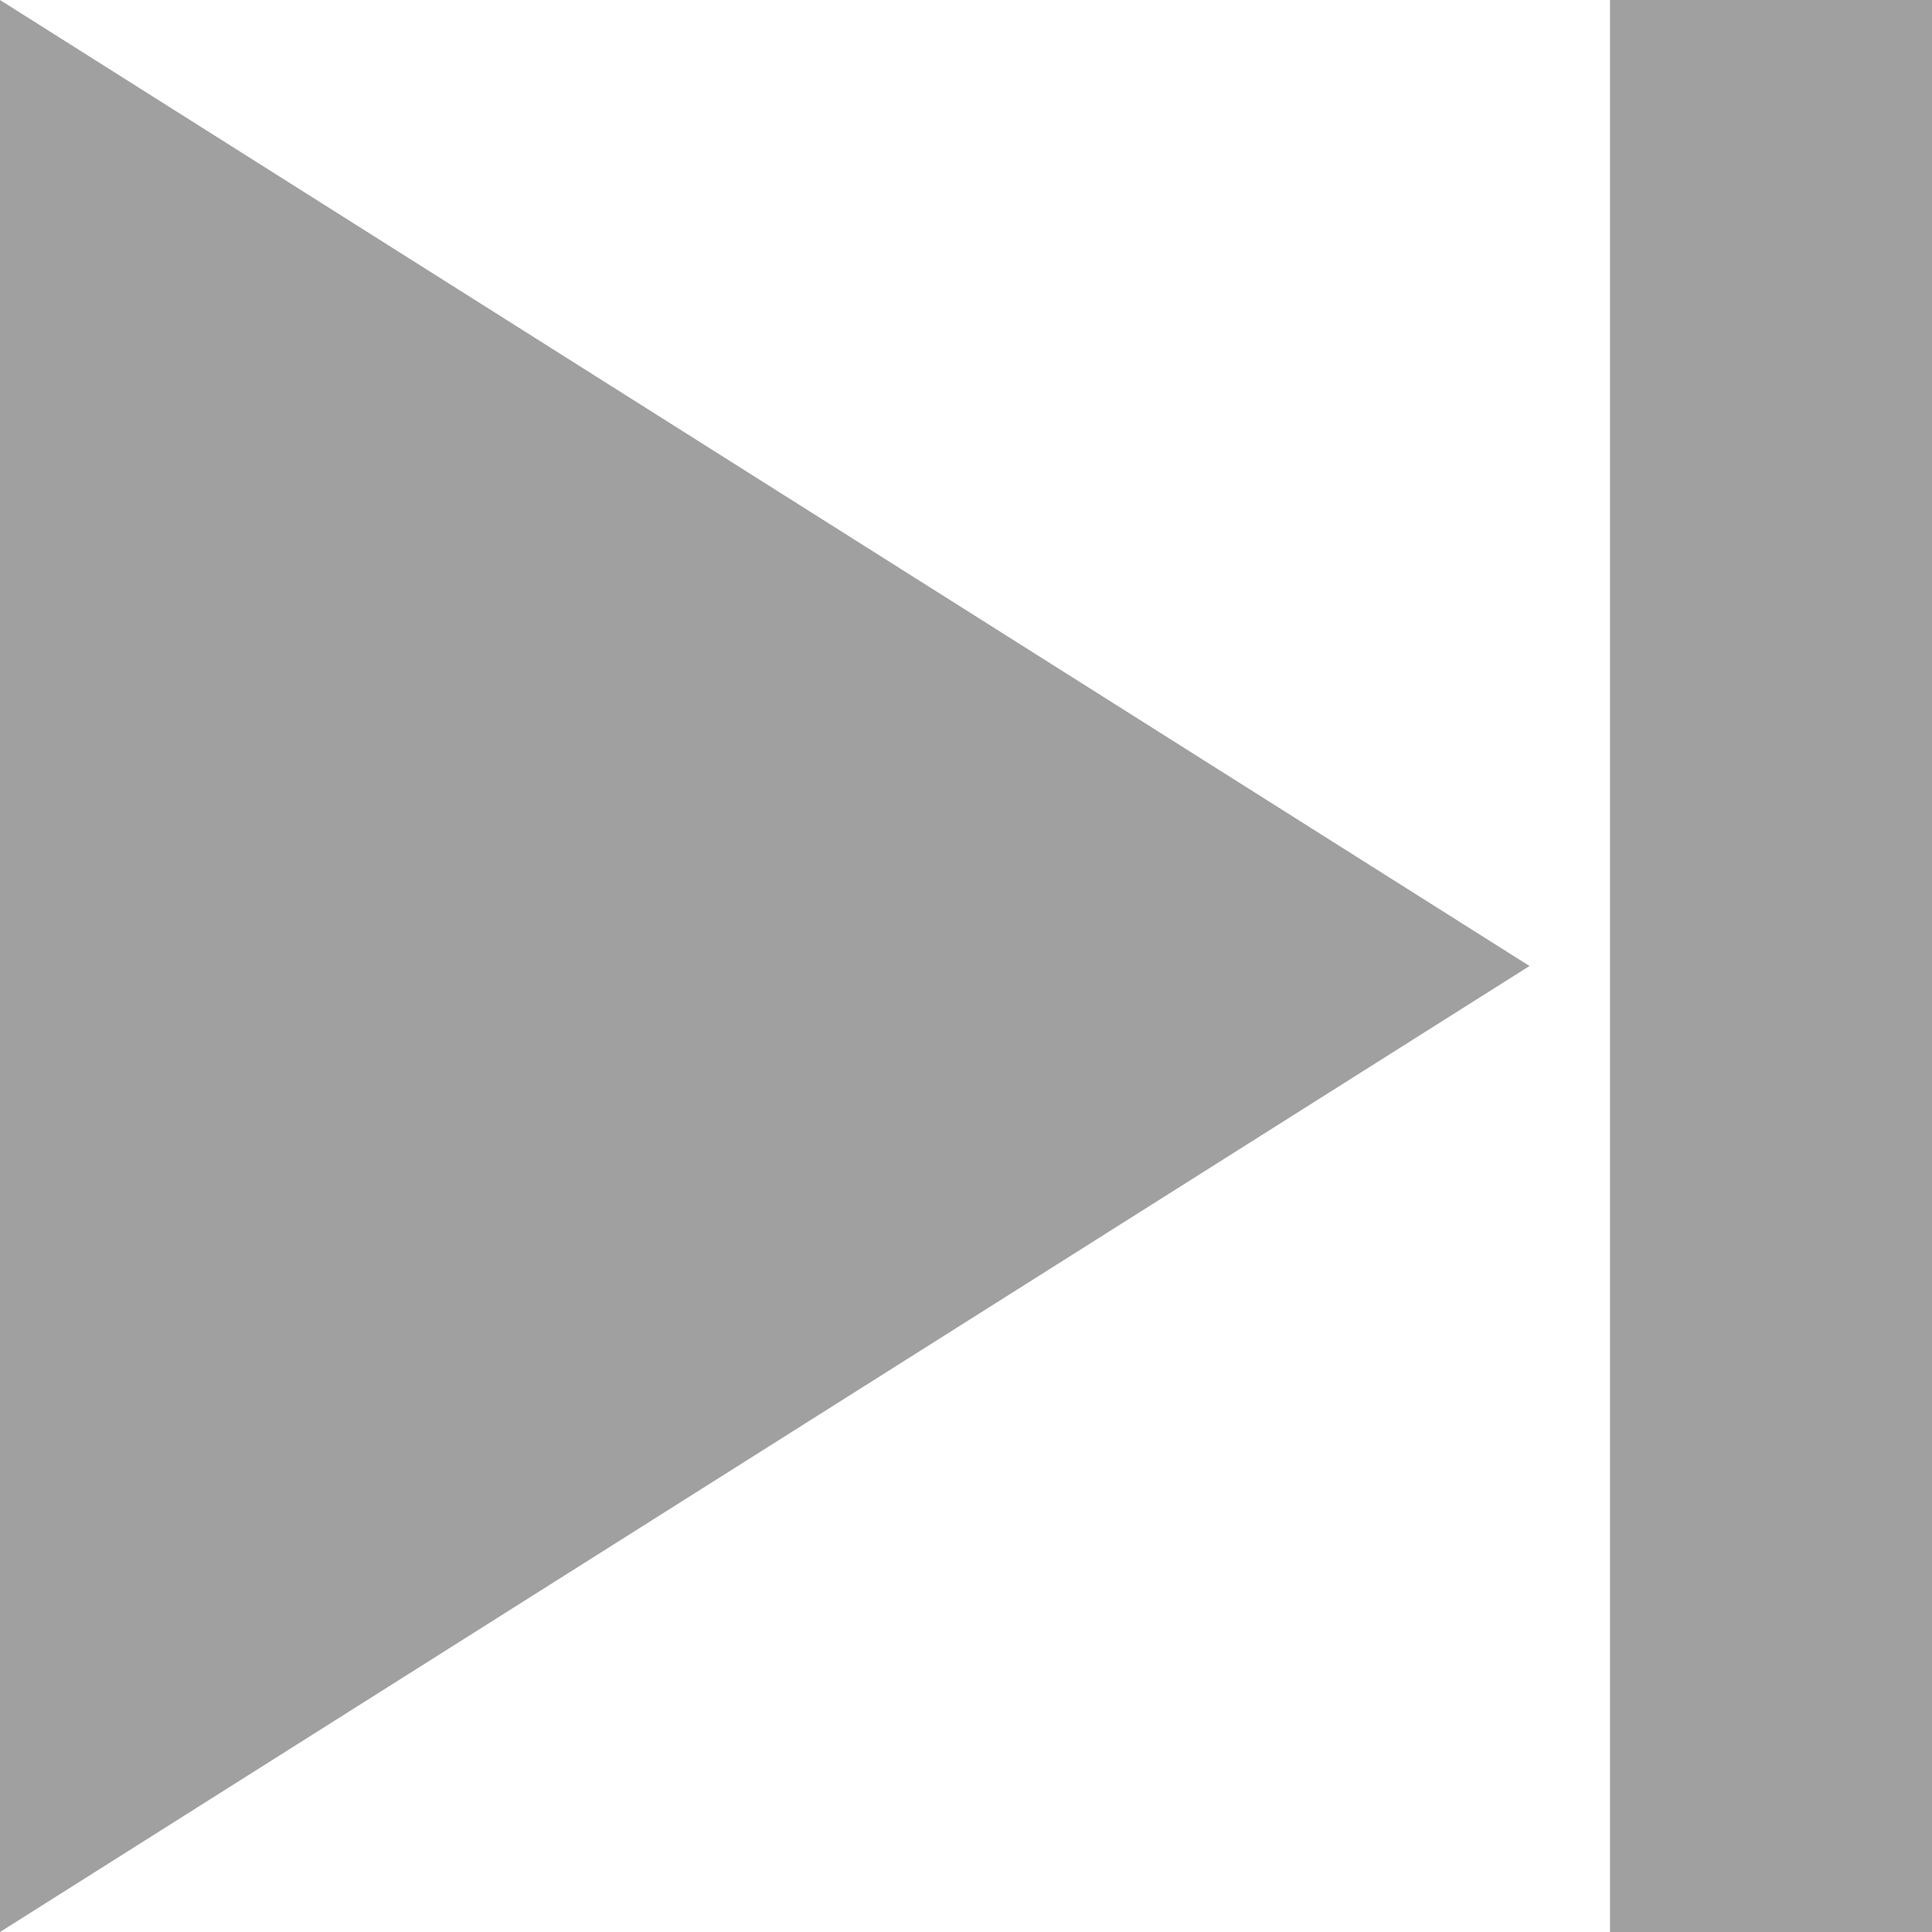
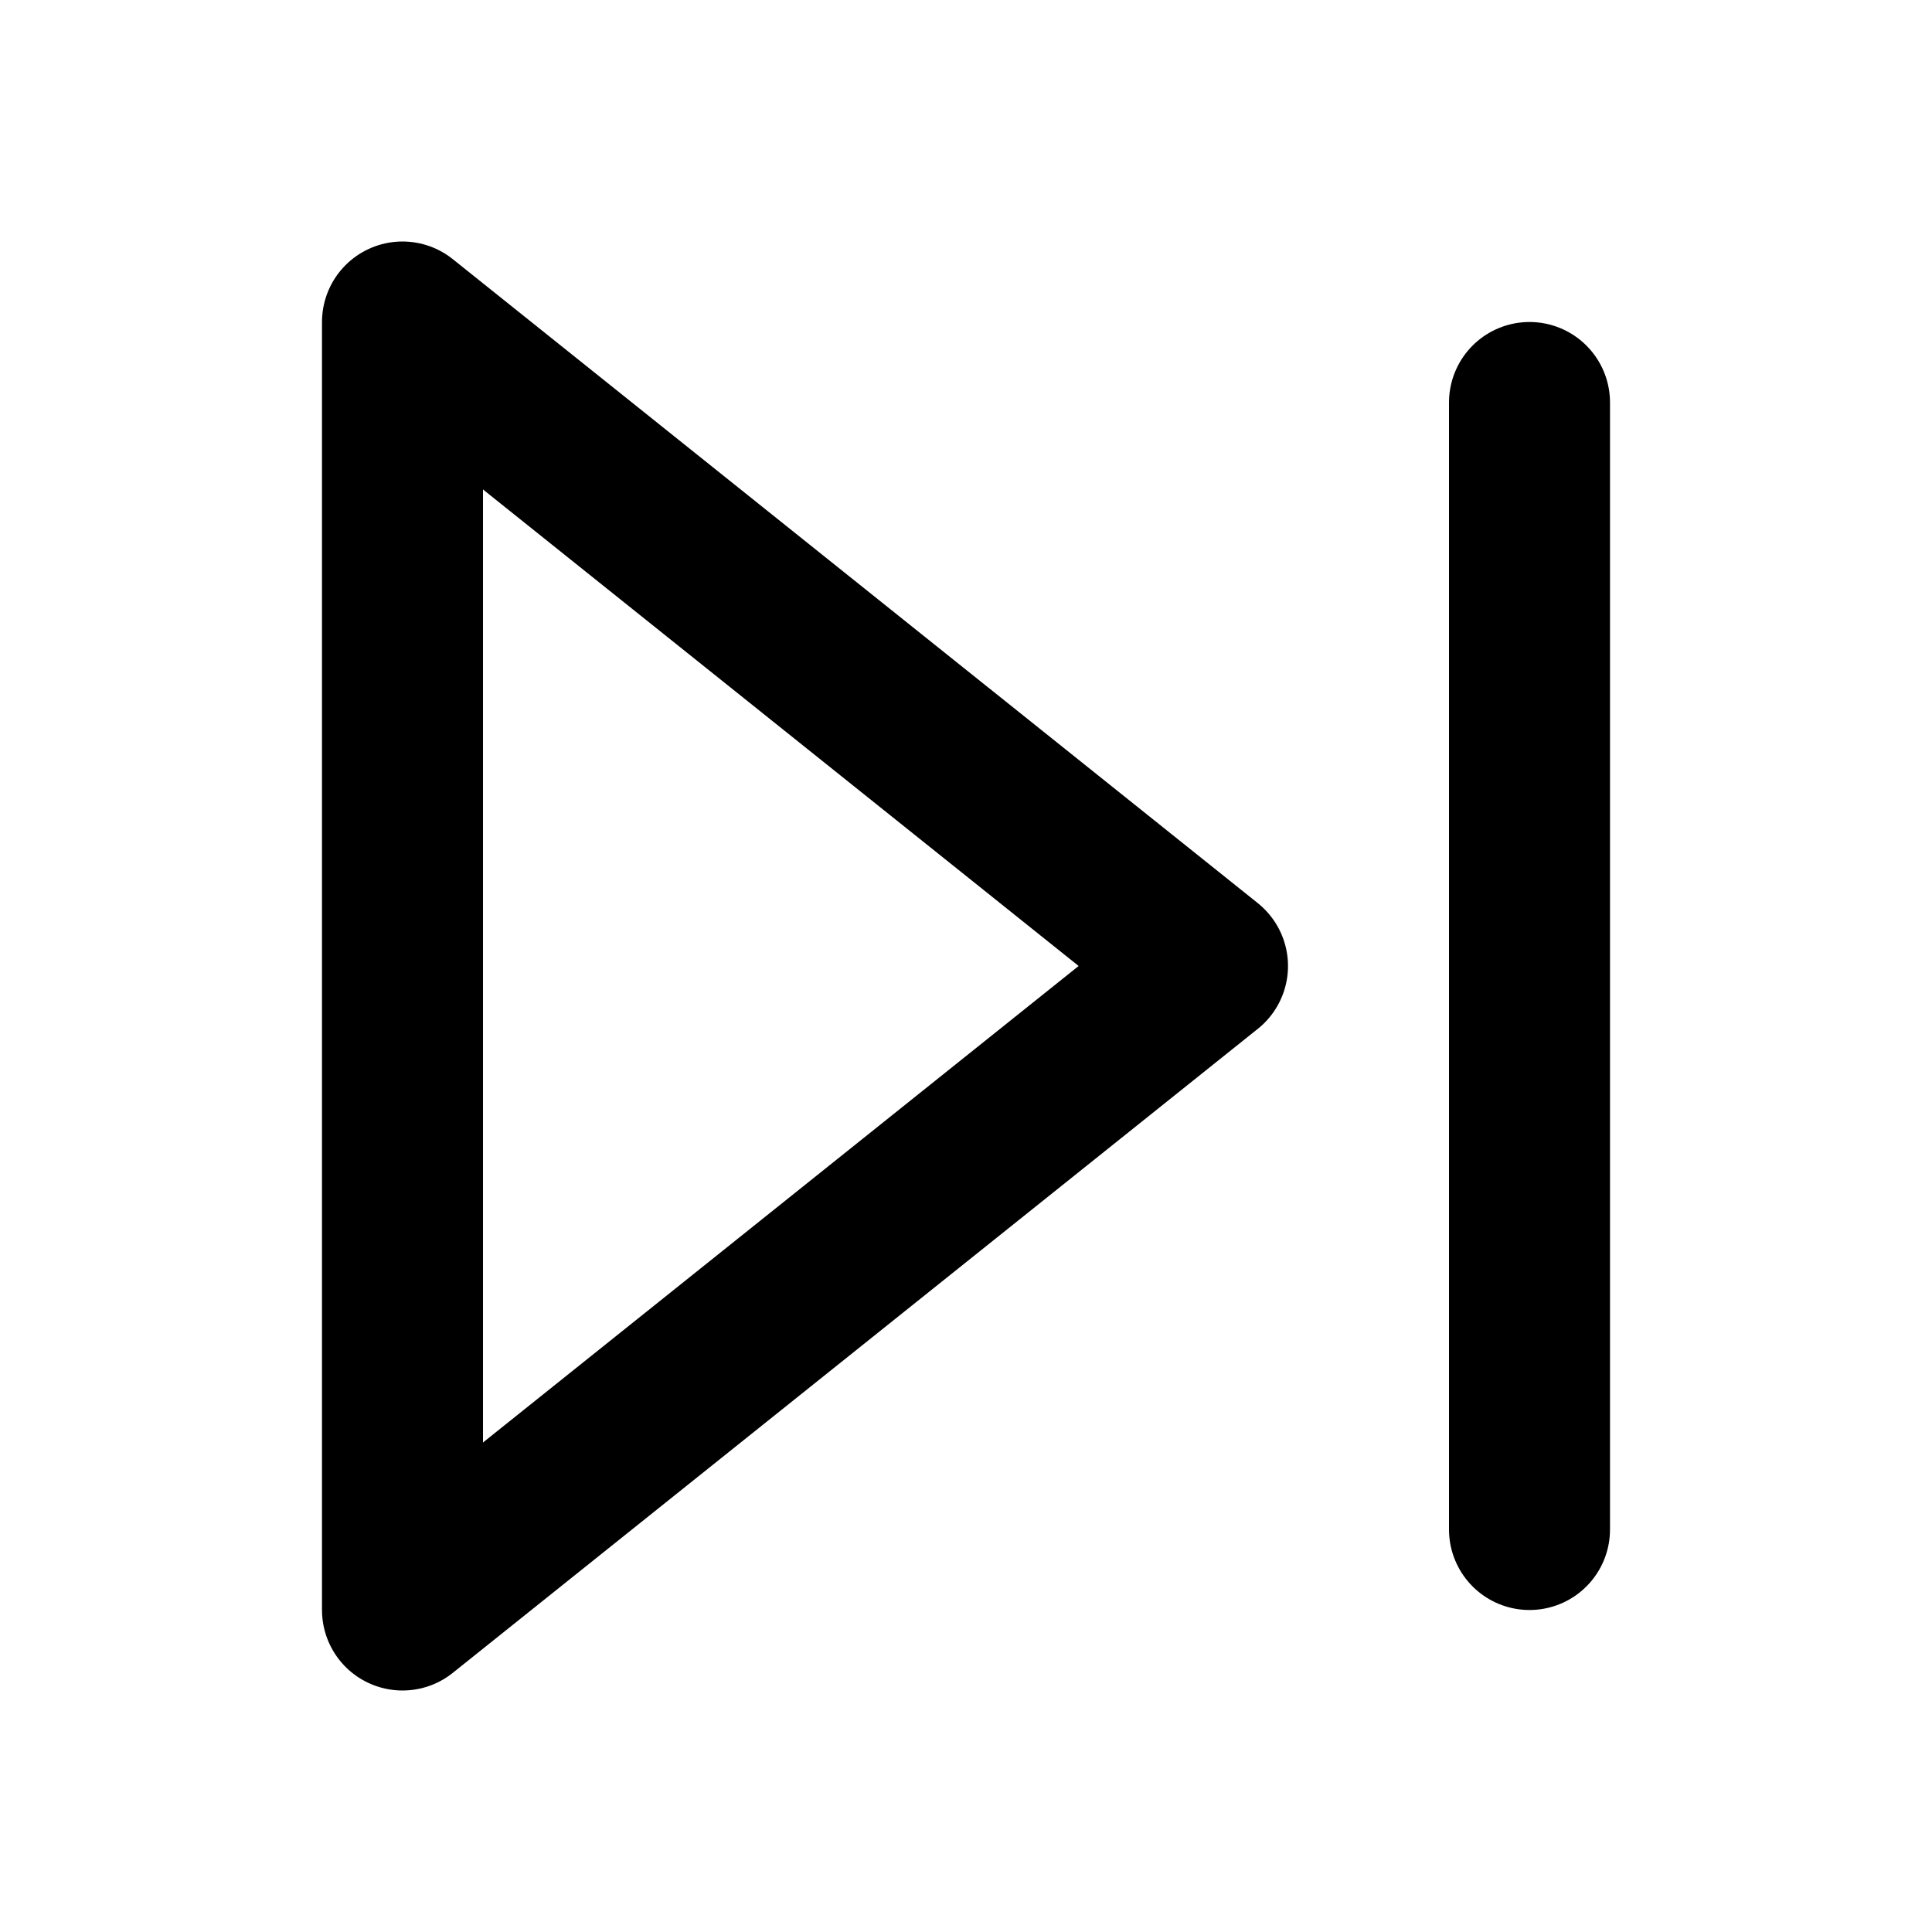
- <svg xmlns="http://www.w3.org/2000/svg" height="48" width="48">
-   <g fill="#a0a0a0" transform="matrix(2 0 0 2 -875.6879 -253.986)">
-     <path d="m456.844 138.993-19 12v-24z" />
-     <path d="m457.844 126.993h4v24h-4z" />
-   </g>
+ <svg xmlns="http://www.w3.org/2000/svg" width="24" height="24" viewBox="0 0 24 24" fill="none" stroke="currentColor" stroke-width="2" stroke-linecap="round" stroke-linejoin="round" class="feather feather-skip-forward">
+   <polygon points="5 4 15 12 5 20 5 4" />
+   <line x1="19" y1="5" x2="19" y2="19" />
</svg>
